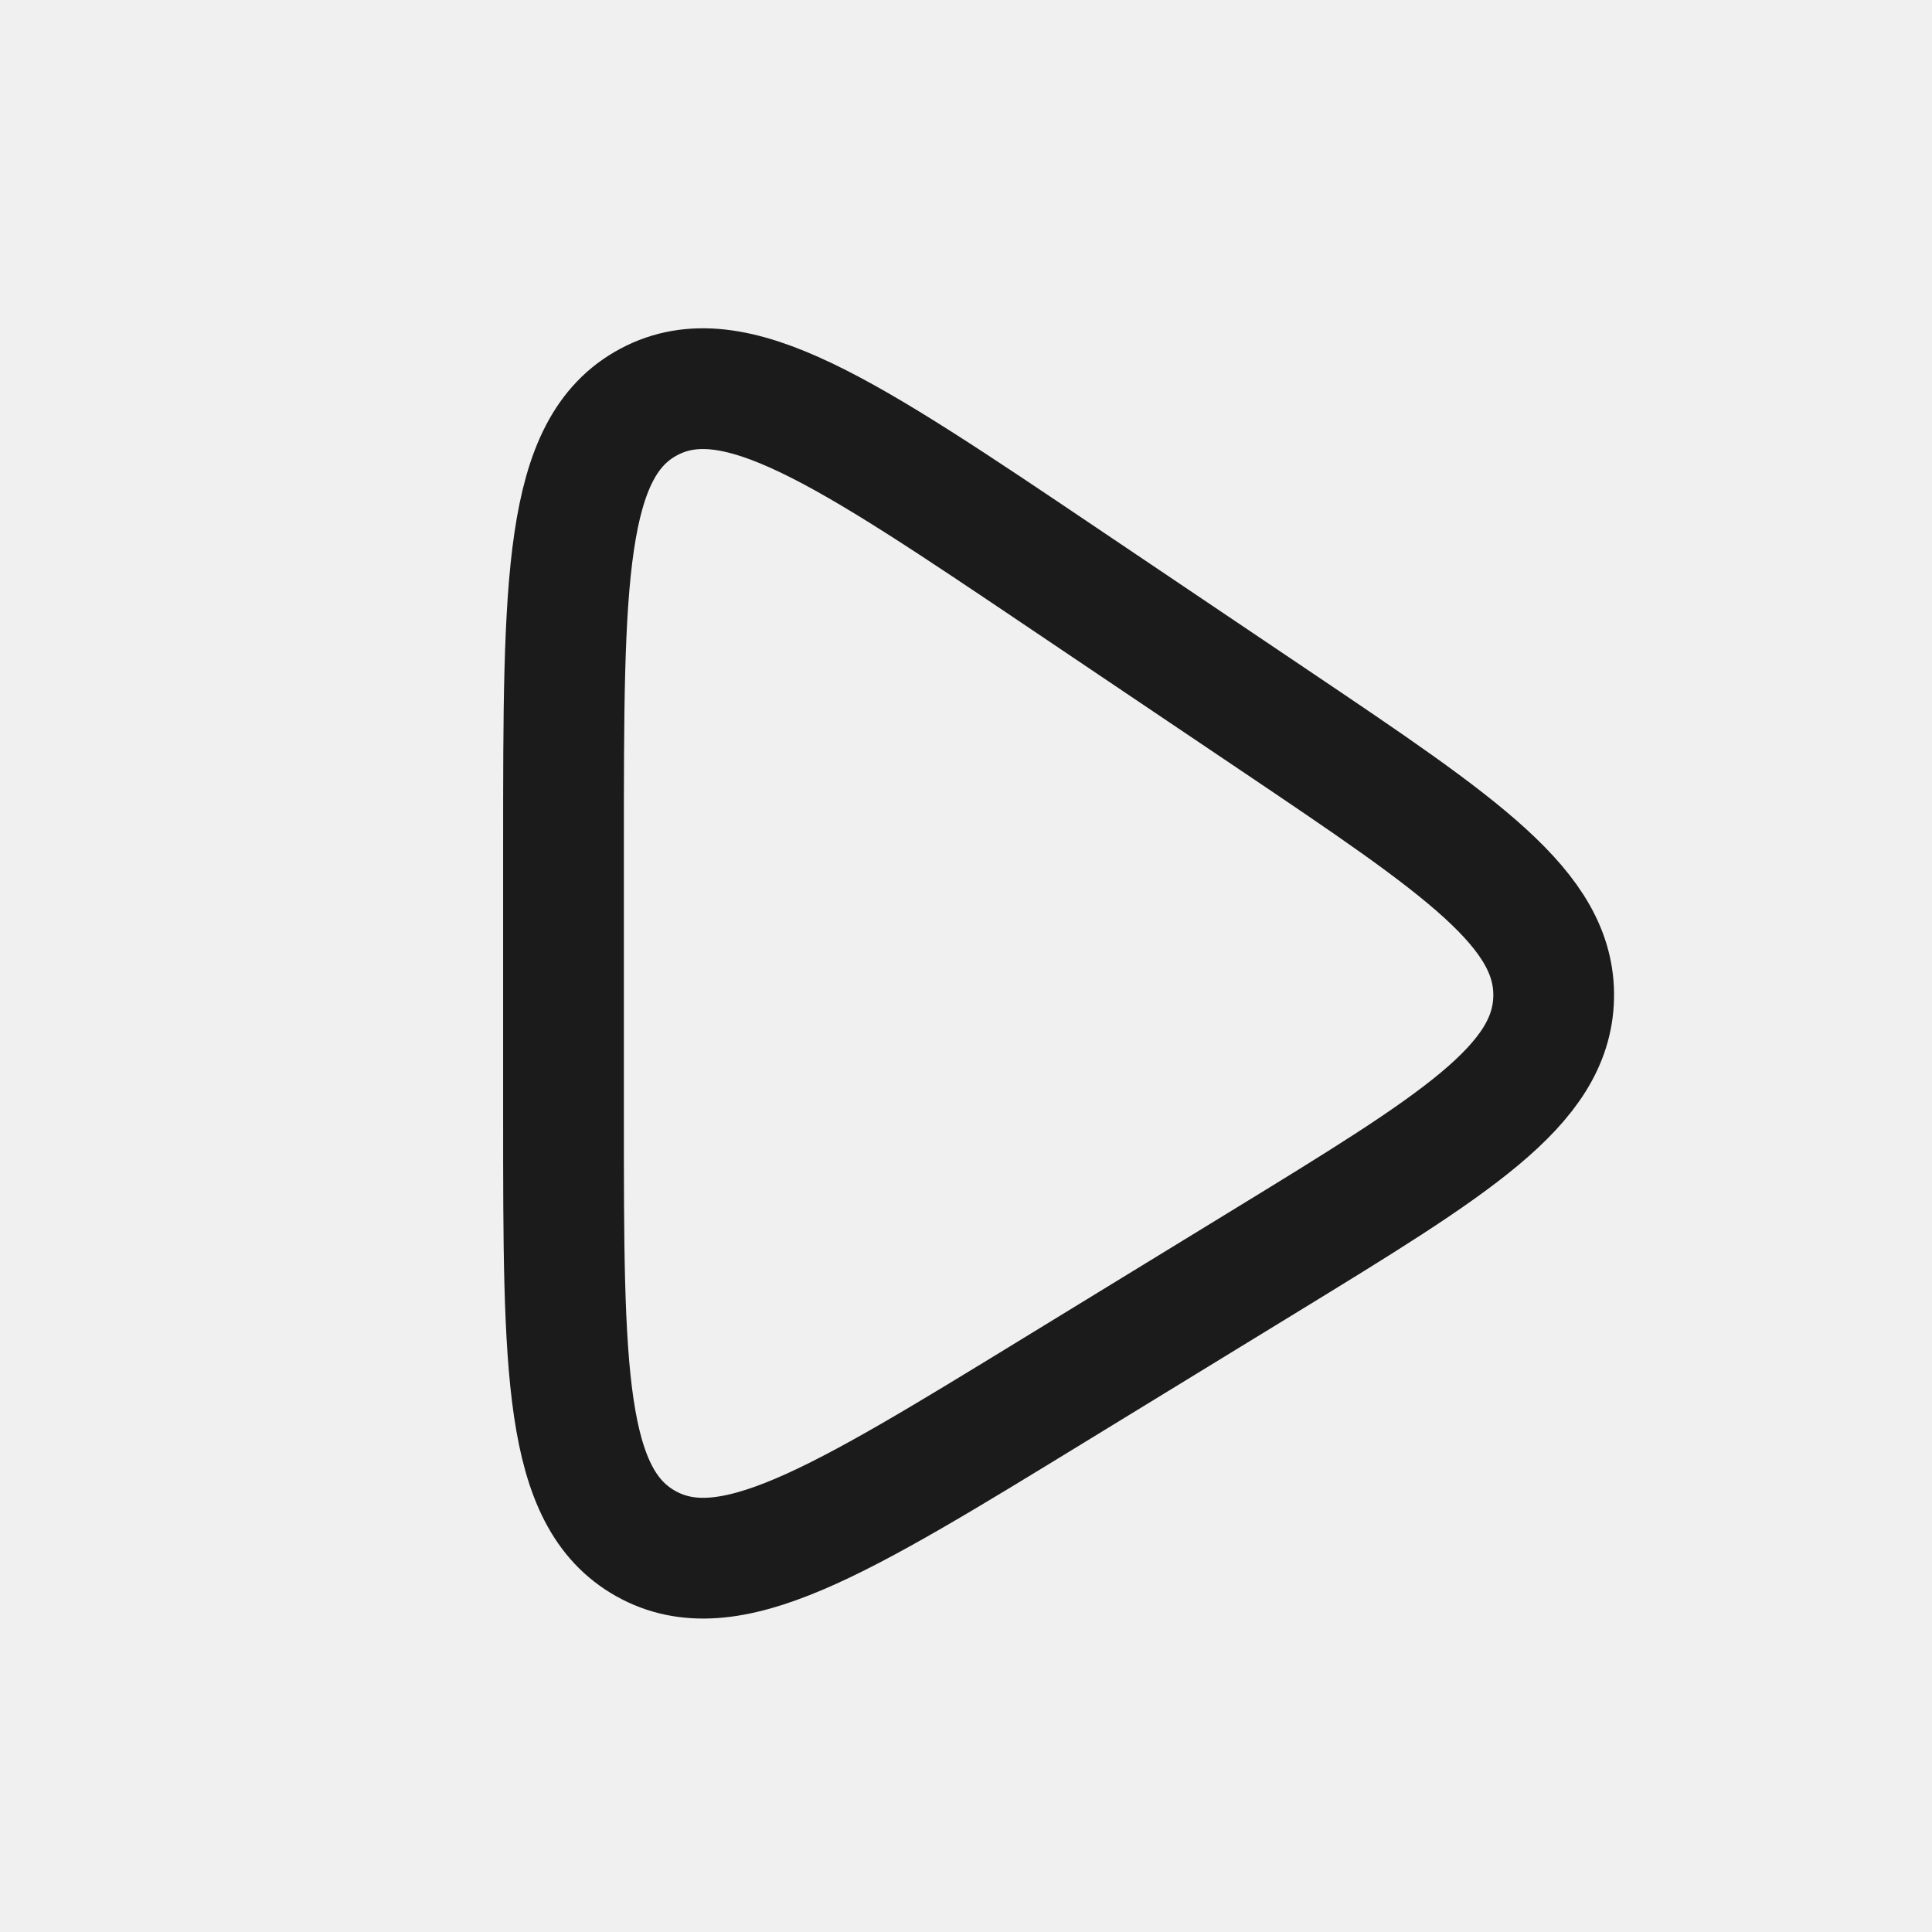
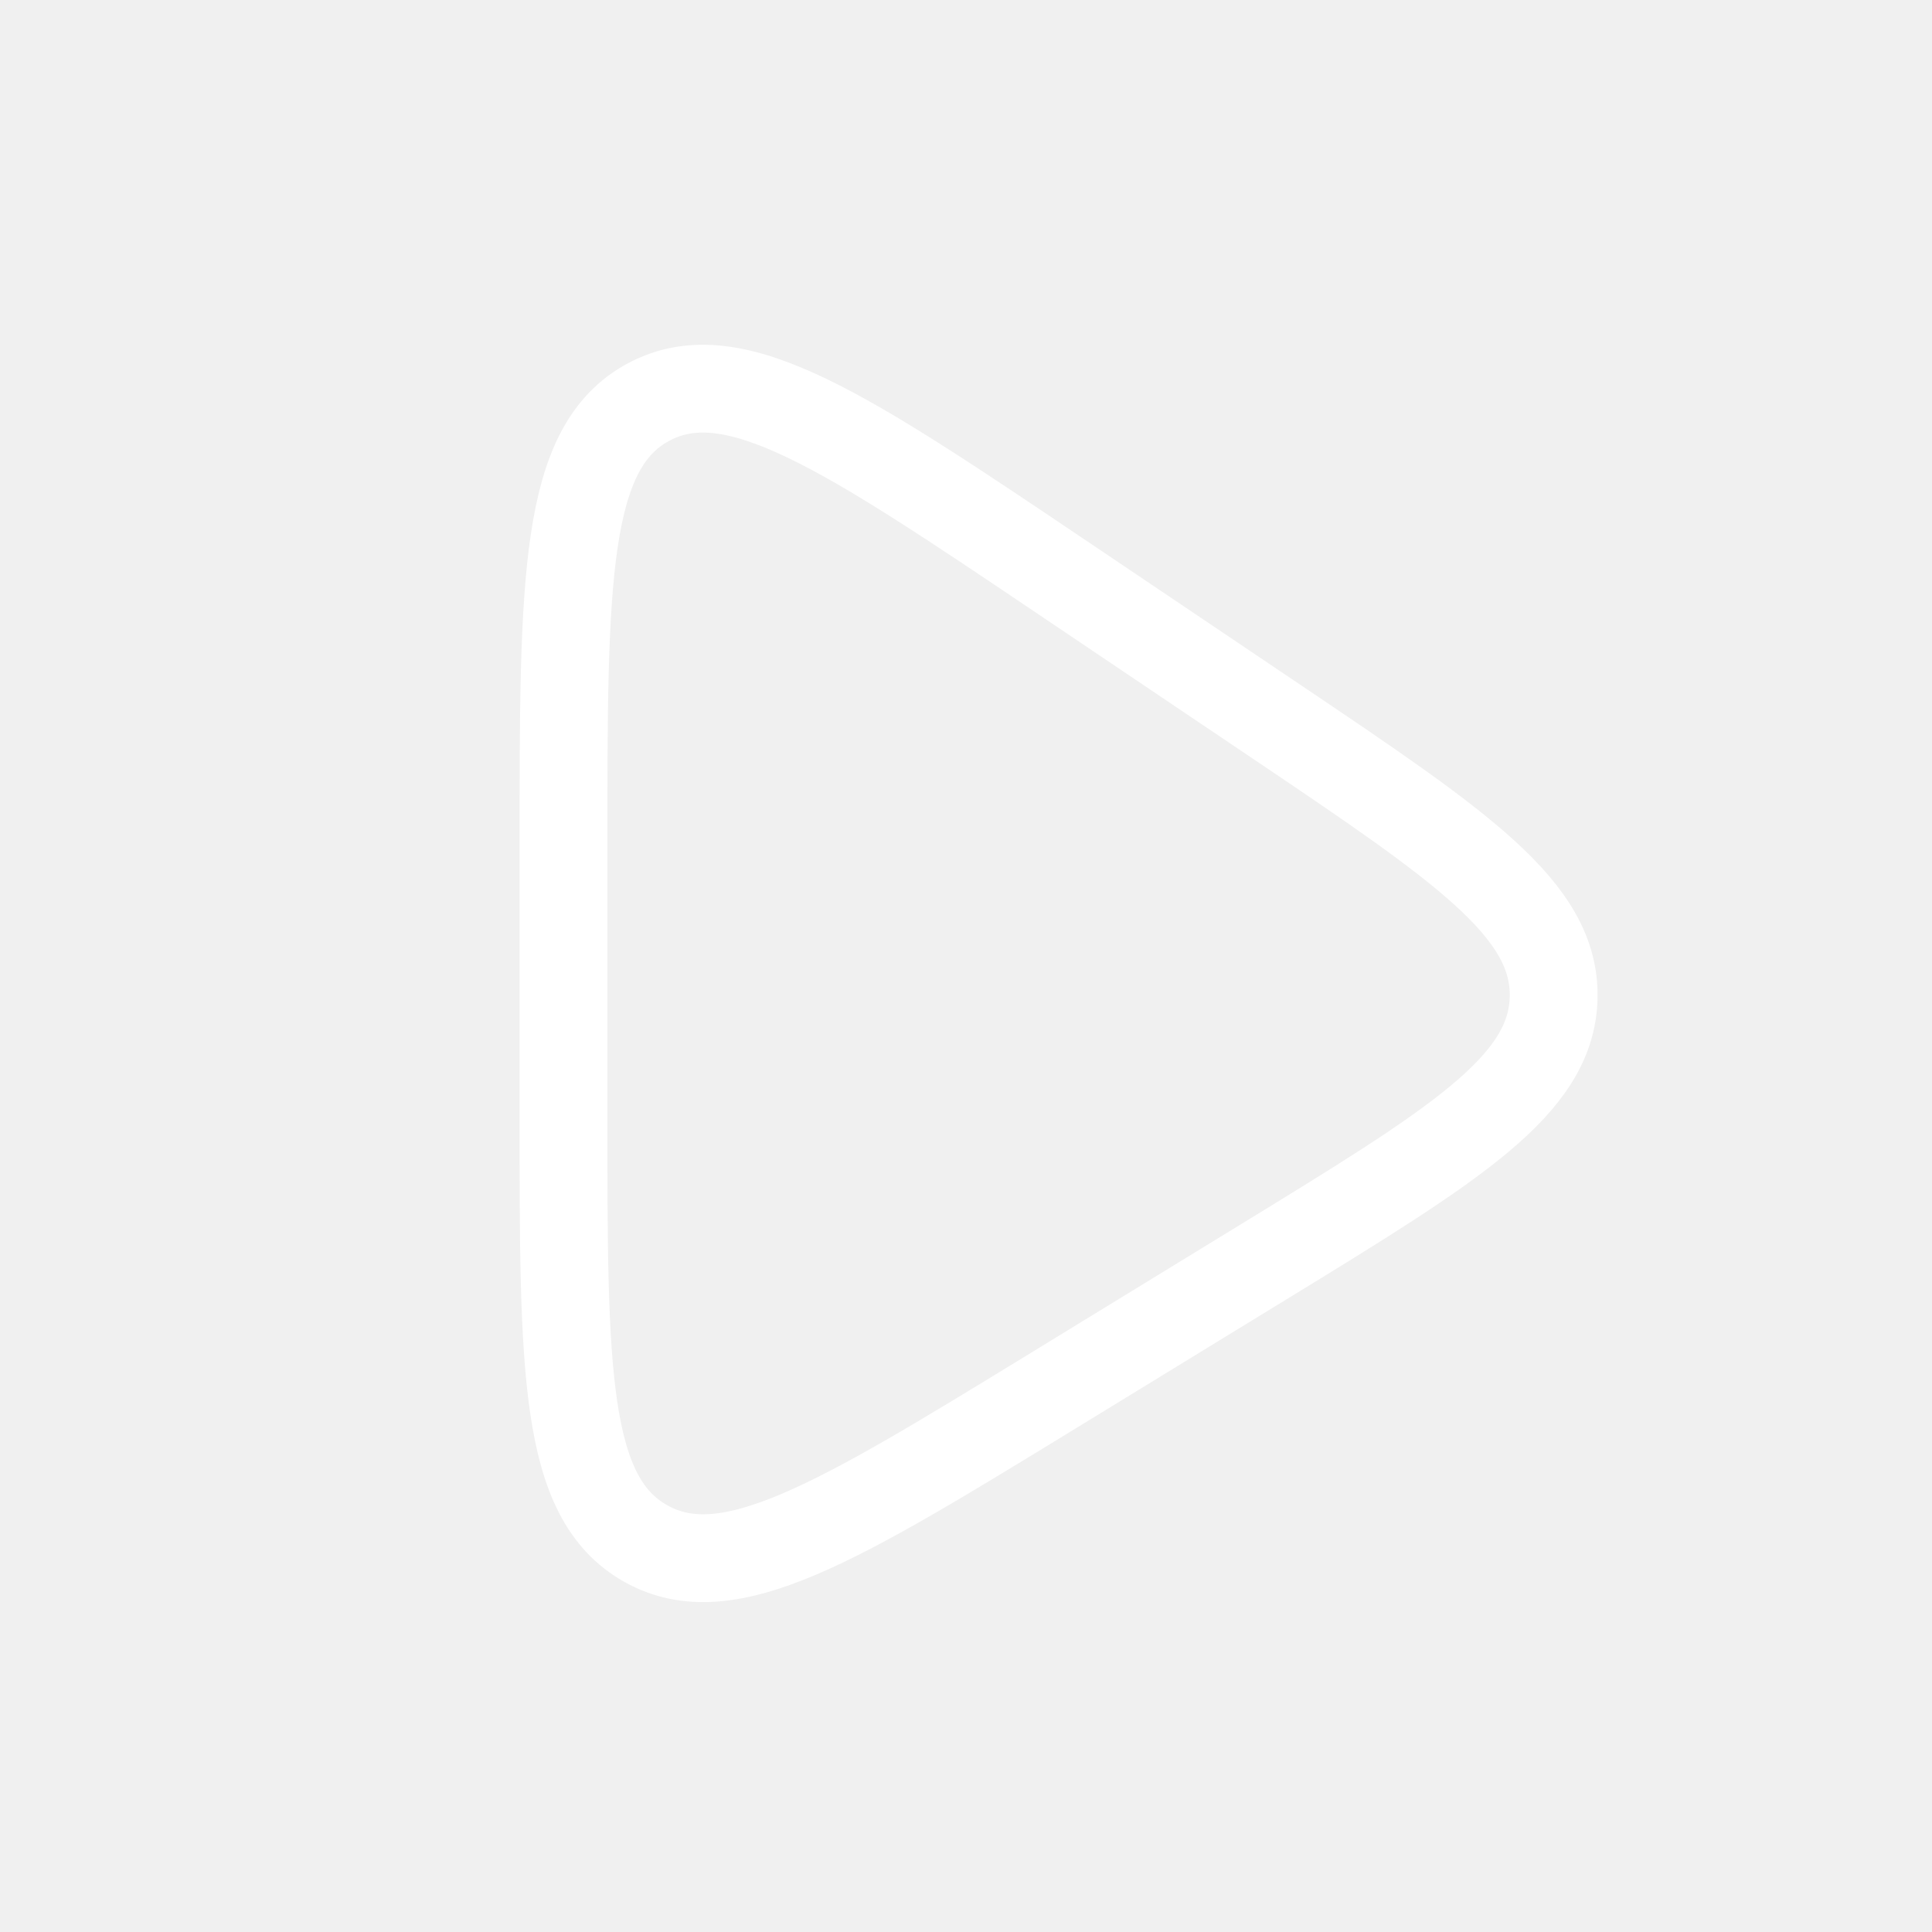
- <svg xmlns="http://www.w3.org/2000/svg" width="24" height="24" viewBox="0 0 24 24" fill="none">
-   <path d="M7 13.861V10.516C7 7.21 7 5.557 8.06 4.993C9.121 4.428 10.492 5.352 13.234 7.199L15.836 8.951C18.161 10.517 19.324 11.3 19.3 12.392C19.276 13.484 18.081 14.216 15.69 15.68L13.089 17.272C10.393 18.923 9.045 19.748 8.022 19.175C7 18.602 7 17.022 7 13.861Z" stroke="#1B1B1B" stroke-width="1.5" stroke-linecap="round" stroke-linejoin="round" />
+ <svg xmlns="http://www.w3.org/2000/svg" width="44" height="44" viewBox="0 0 44 44" fill="none">
+   <path d="M12.833 25.412V19.28C12.833 13.219 12.833 10.188 14.777 9.153C16.721 8.119 19.235 9.812 24.263 13.198L29.032 16.409C33.295 19.28 35.427 20.716 35.383 22.718C35.34 24.72 33.148 26.062 28.765 28.746L23.996 31.666C19.053 34.692 16.582 36.205 14.708 35.154C12.833 34.104 12.833 31.207 12.833 25.412Z" stroke="white" stroke-width="2" stroke-linecap="round" stroke-linejoin="round" />
</svg>
